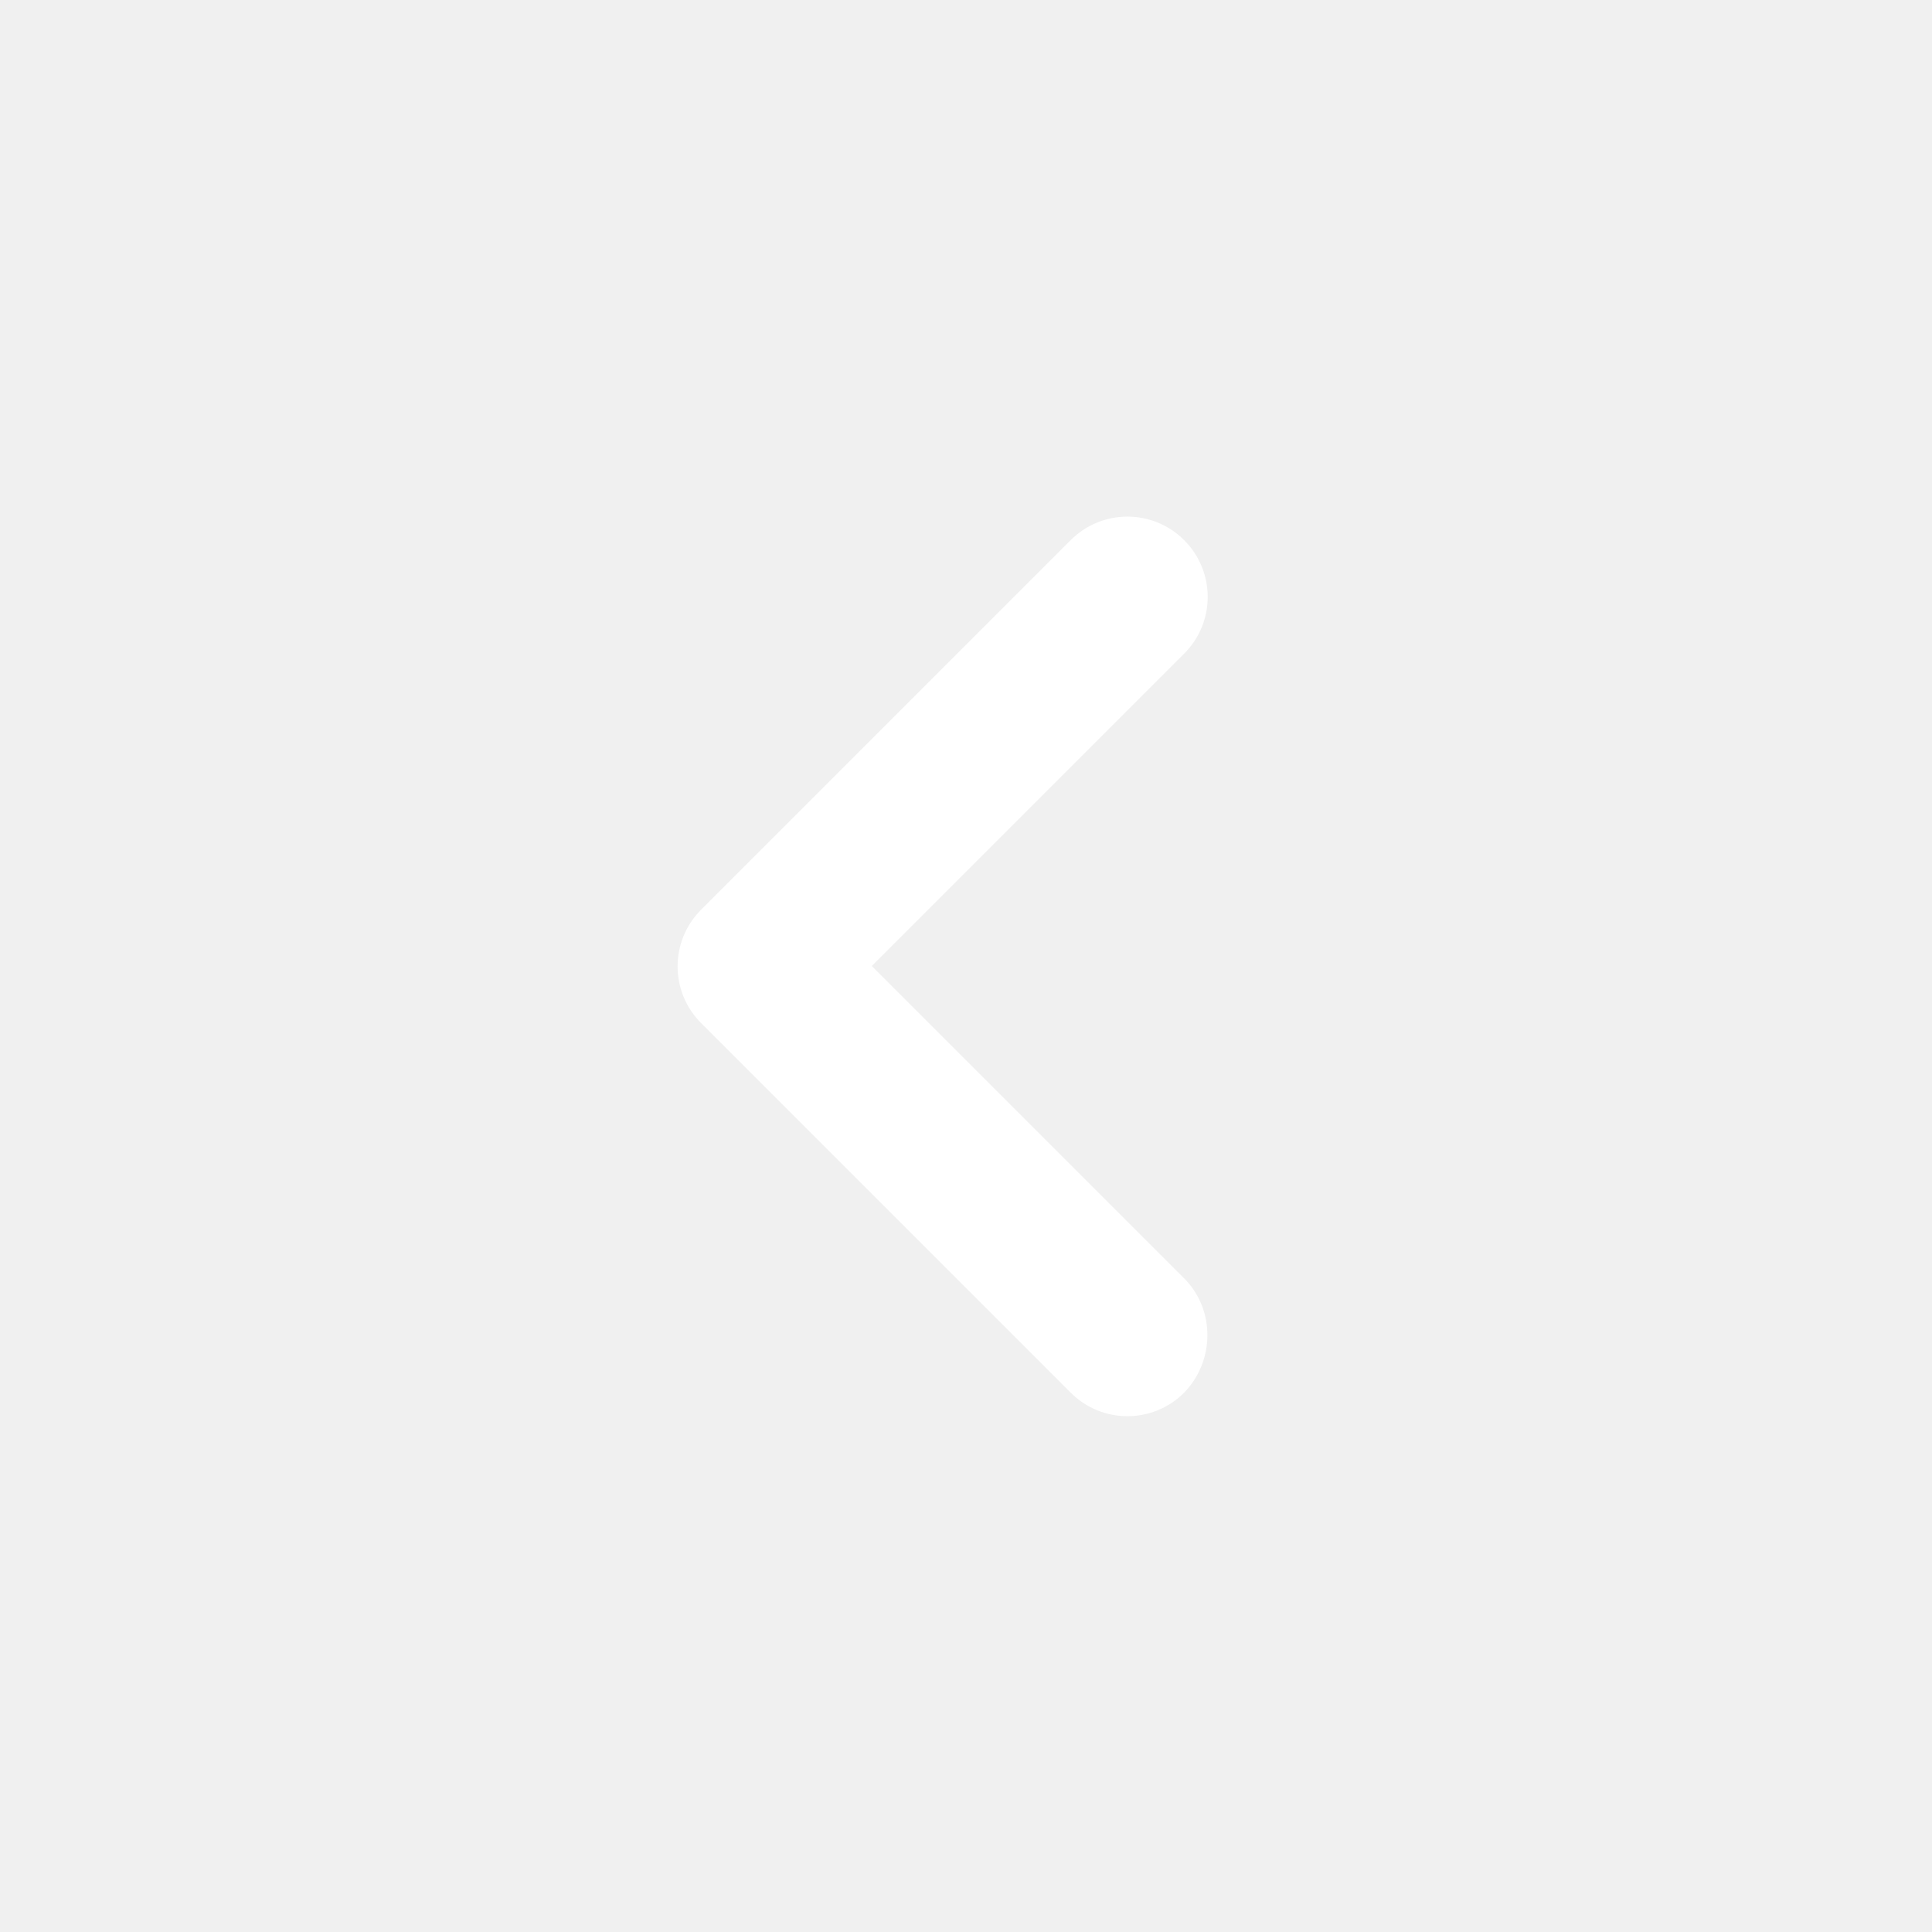
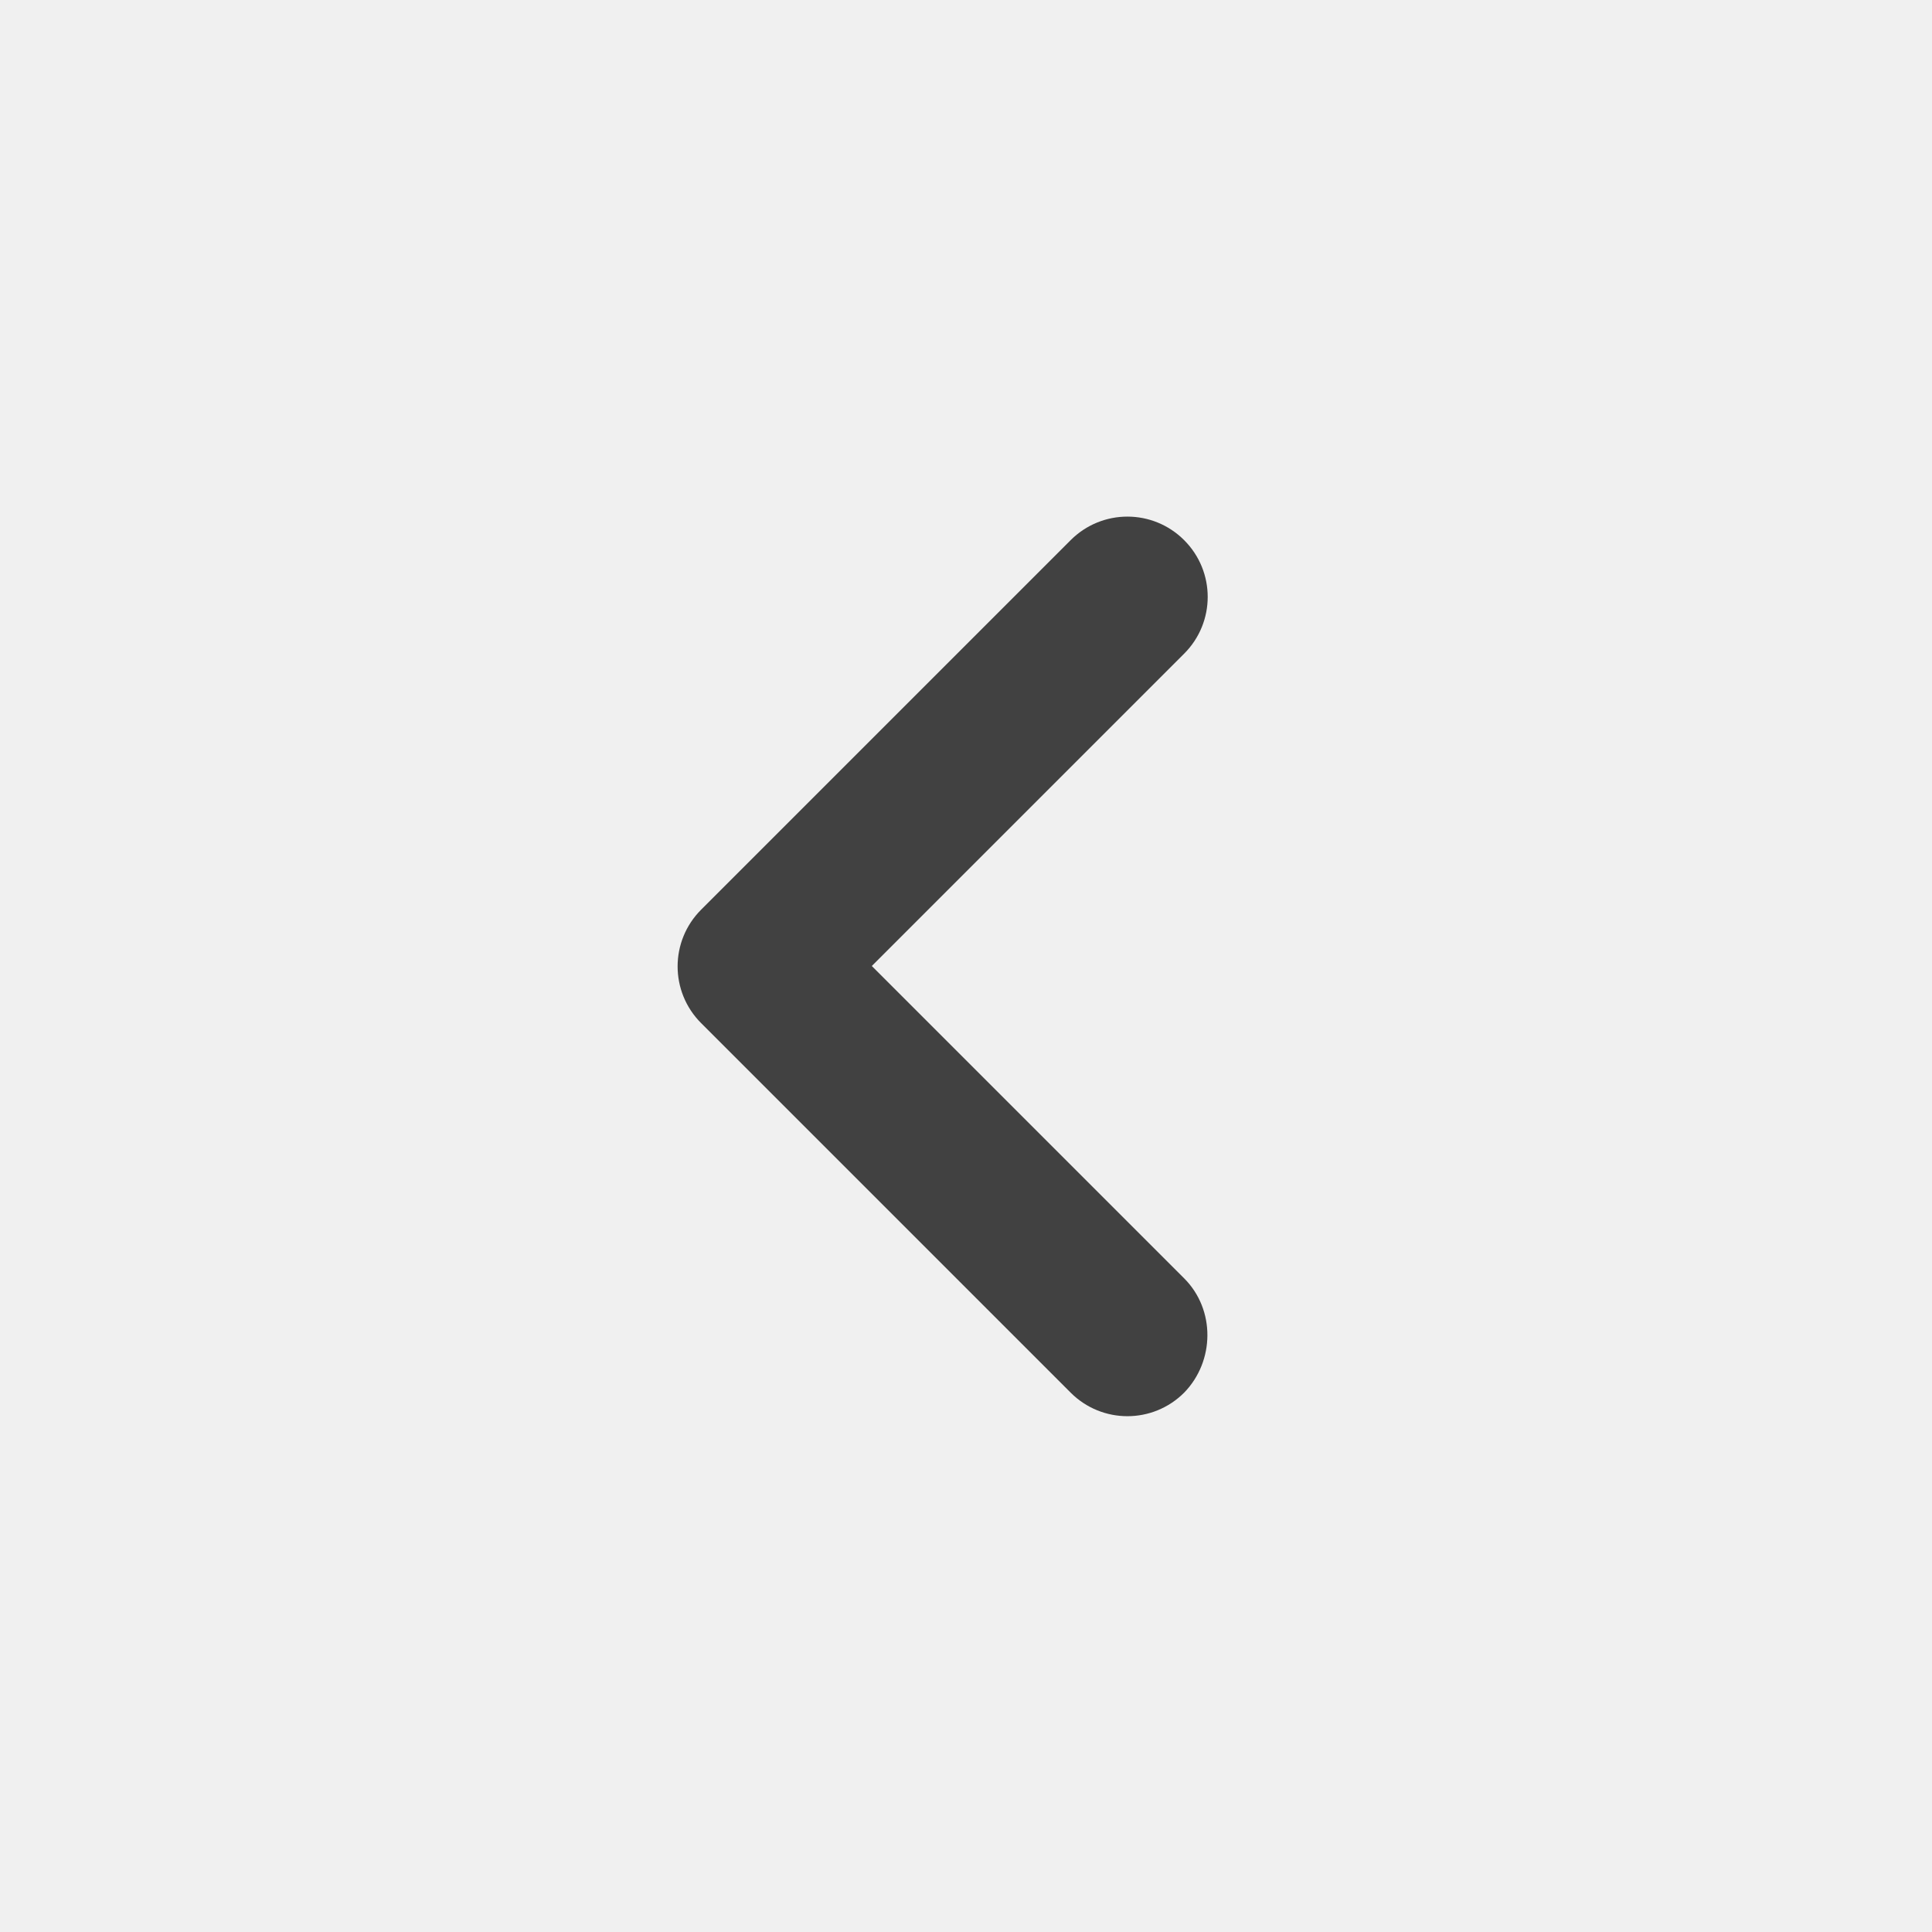
<svg xmlns="http://www.w3.org/2000/svg" height="24" viewBox="0 0 24 24" width="24">
-   <path style="fill:white" d="M14.71 15.88L10.83 12l3.88-3.88c.39-.39.39-1.02 0-1.41-.39-.39-1.02-.39-1.41 0L8.71 11.3c-.39.39-.39 1.02 0 1.41l4.59 4.59c.39.39 1.02.39 1.41 0 .38-.39.39-1.03 0-1.42z" />
+   <path style="fill:#414141" d="M14.71 15.88L10.83 12l3.88-3.88c.39-.39.39-1.02 0-1.41-.39-.39-1.02-.39-1.41 0L8.71 11.3c-.39.39-.39 1.02 0 1.41l4.59 4.59c.39.39 1.02.39 1.41 0 .38-.39.39-1.03 0-1.42z" />
</svg>
